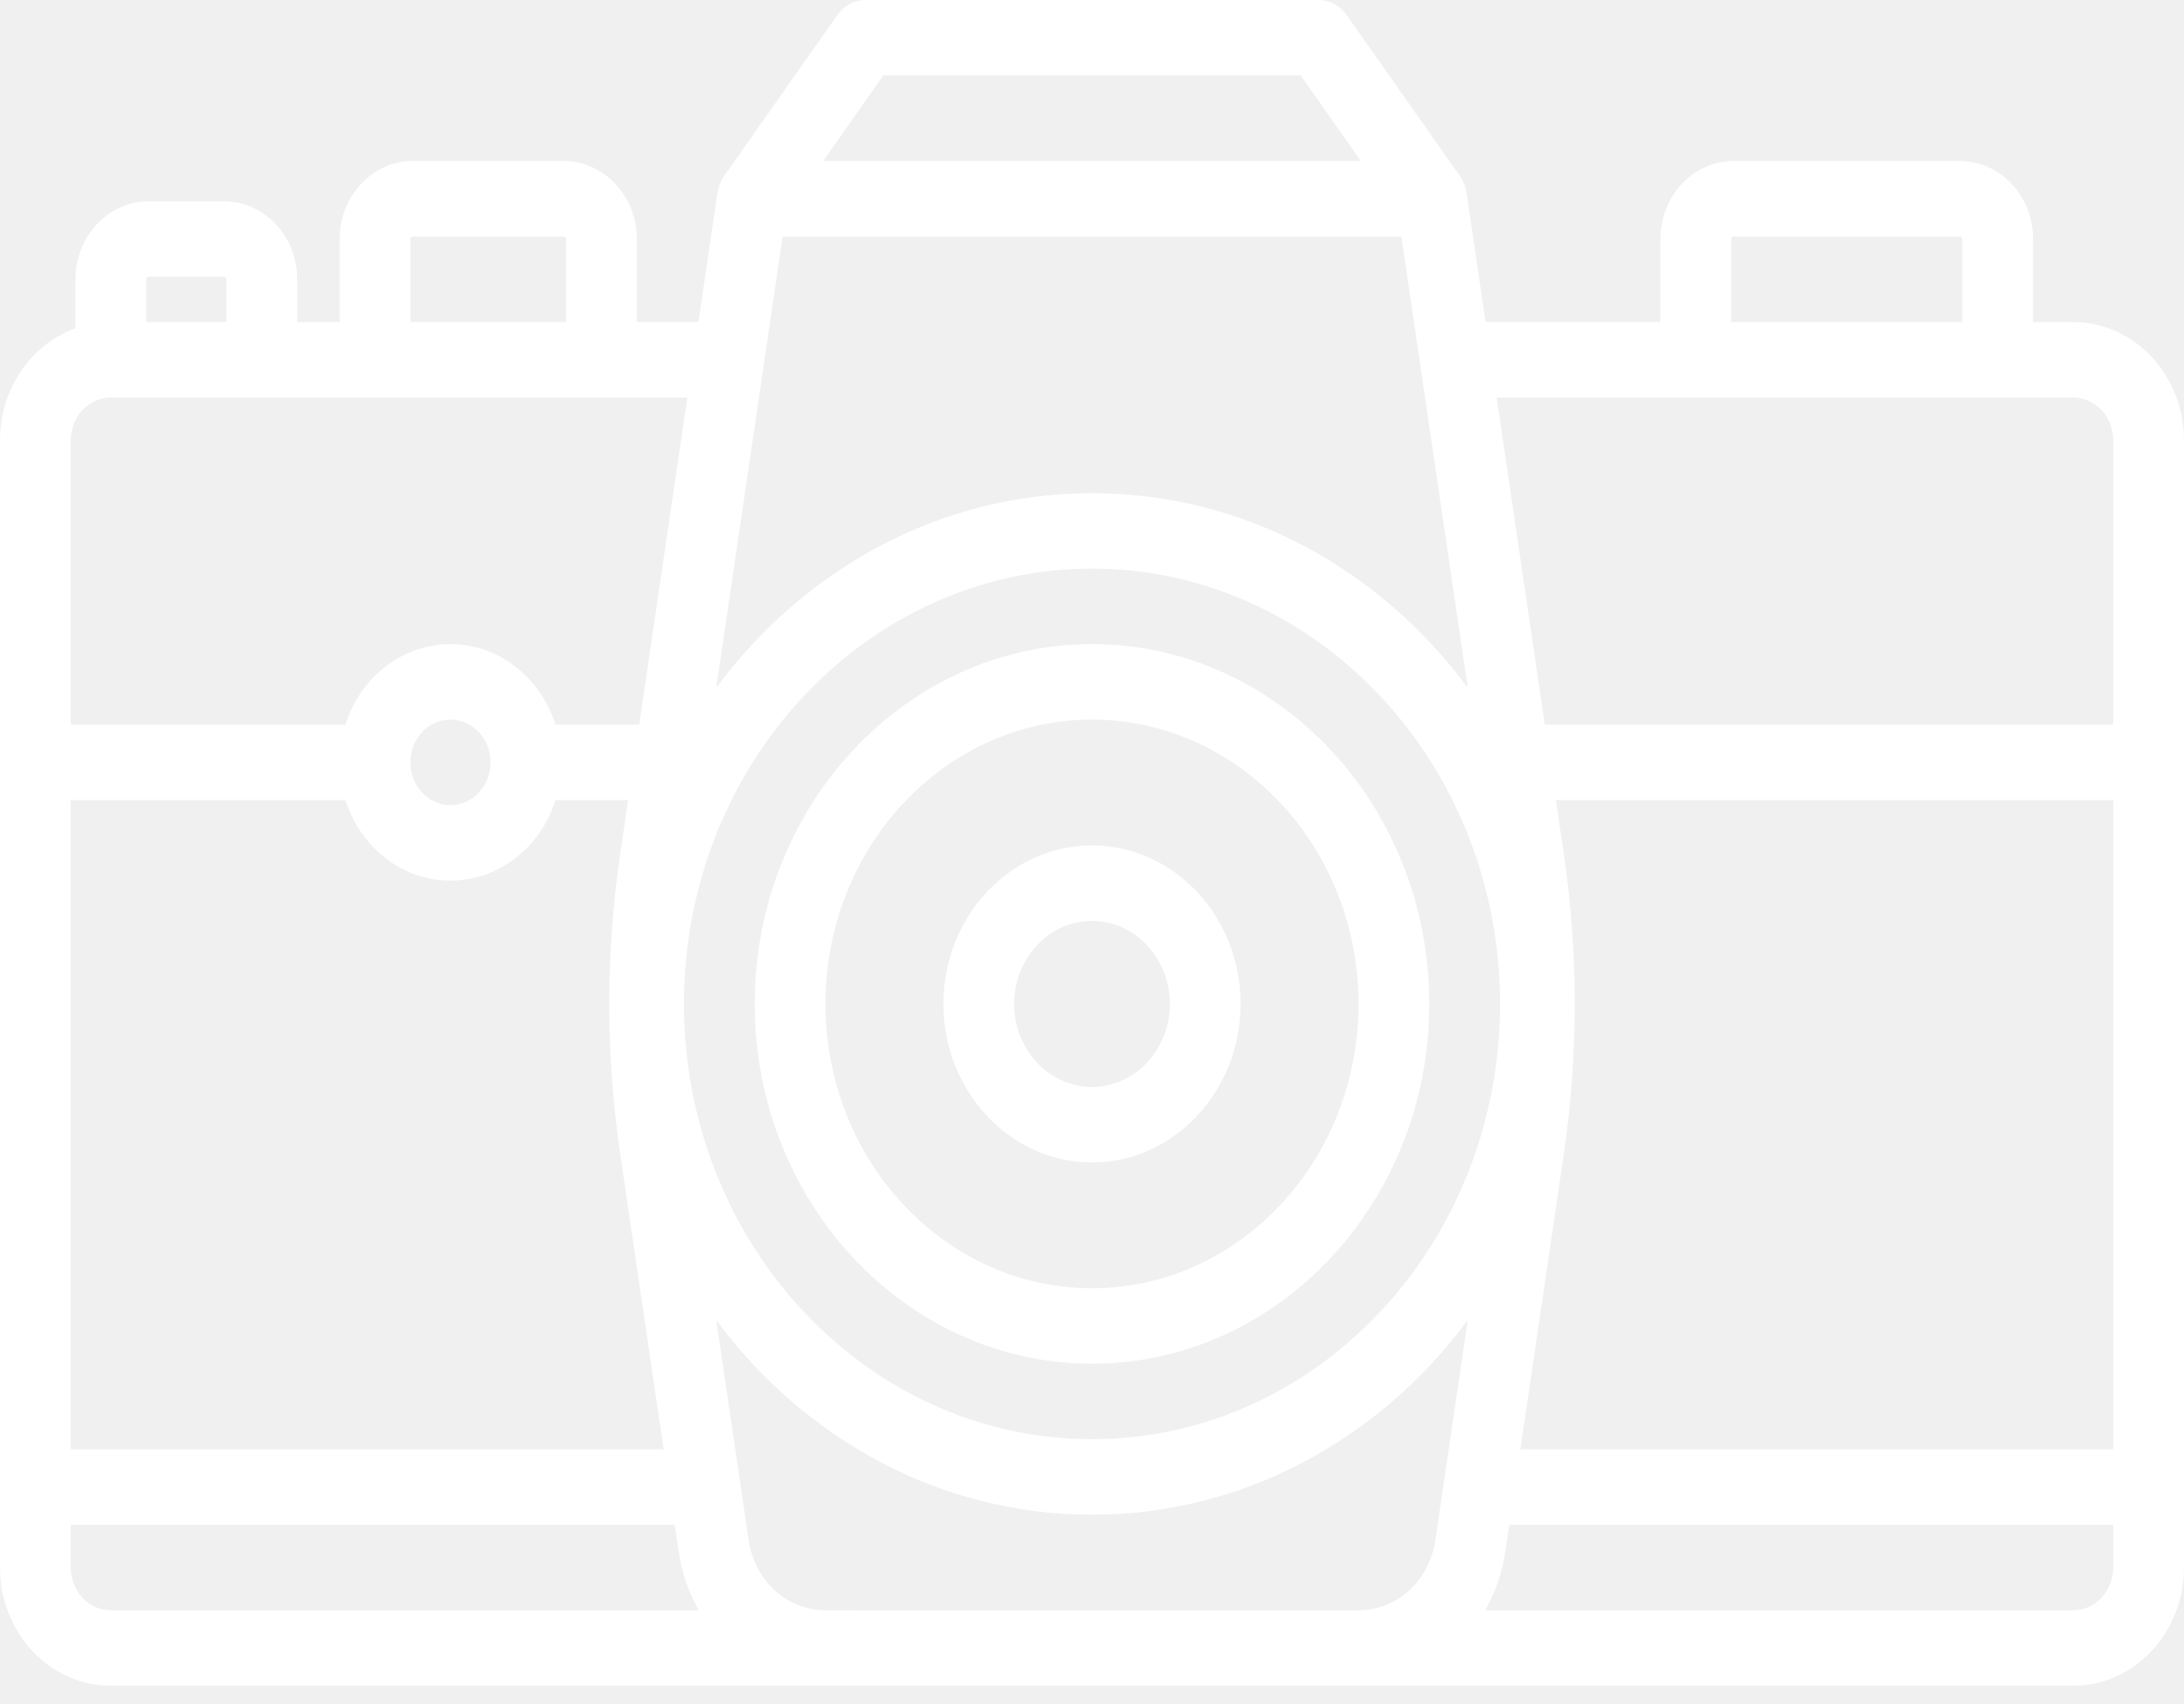
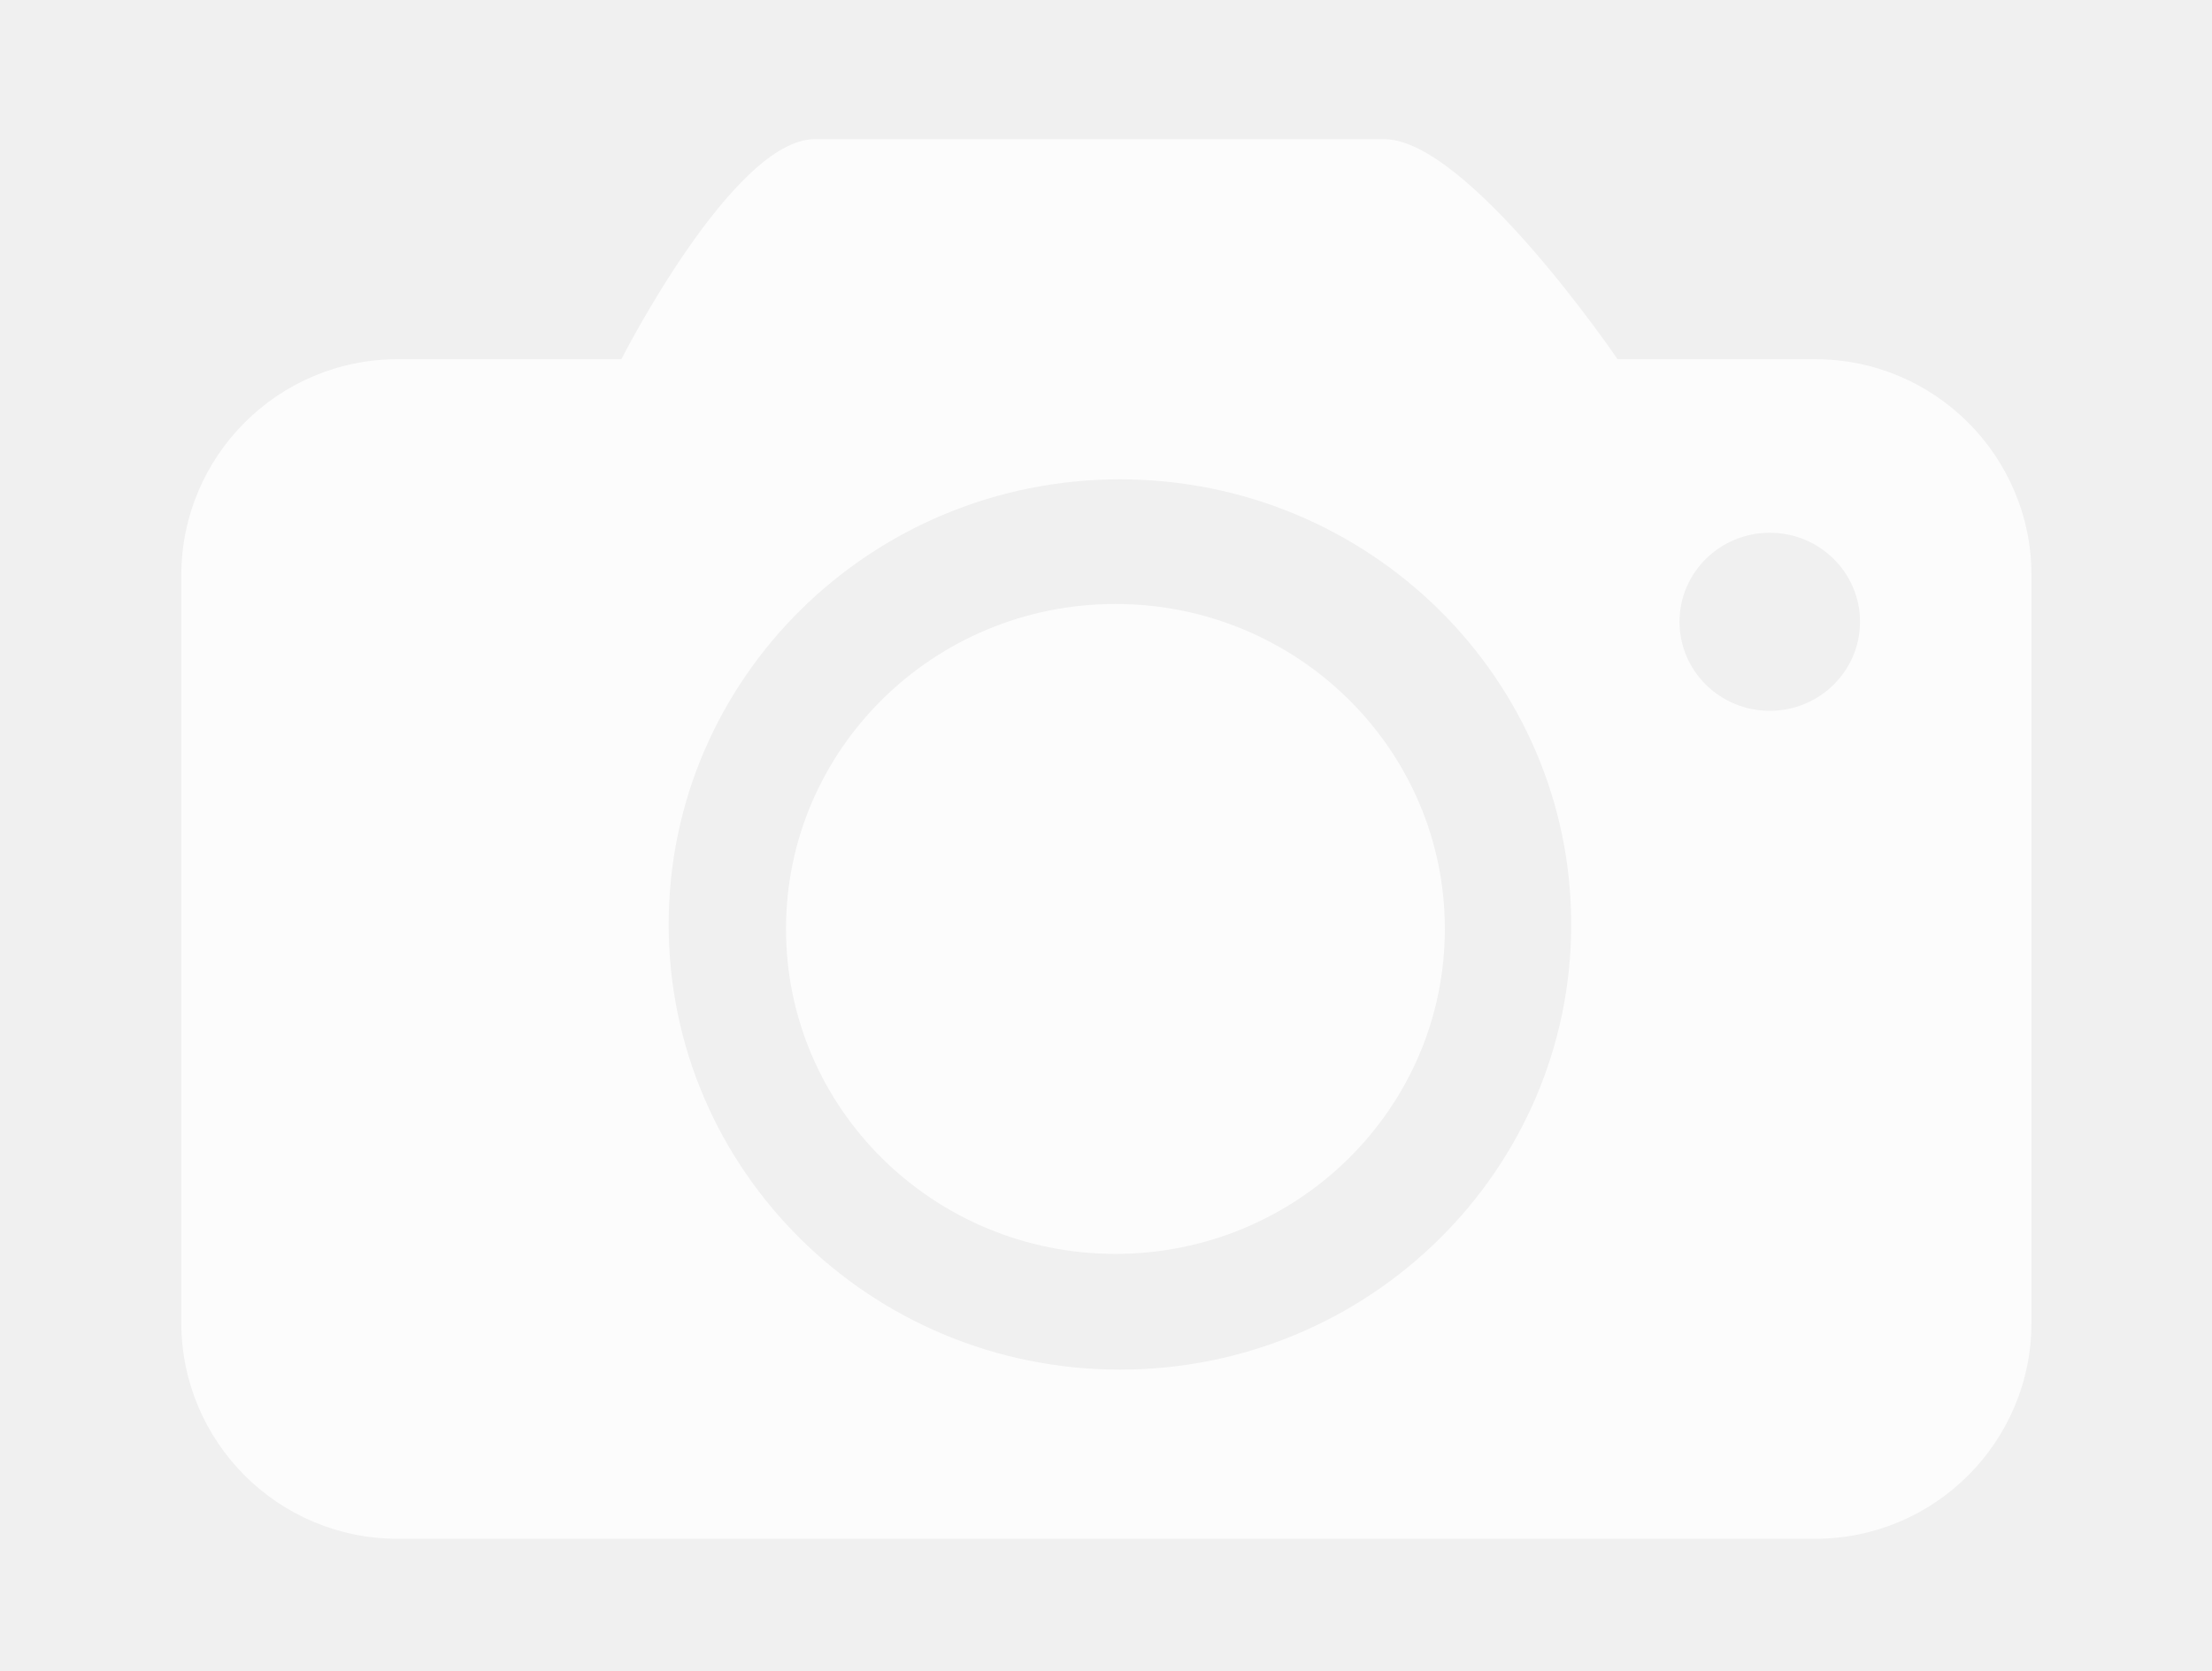
- <svg xmlns="http://www.w3.org/2000/svg" width="100px" height="78px" viewBox="0 0 100 78" version="1.1">
+ <svg xmlns="http://www.w3.org/2000/svg" width="225px" height="170px" viewBox="0 0 225 170" version="1.1">
  <defs />
-   <g id="Page-1" stroke="none" stroke-width="1" fill="none" fill-rule="evenodd">
-     <path d="M94.924,14.742 L93.089,14.742 L93.089,10.941 C93.089,8.972 91.587,7.371 89.741,7.371 L79.374,7.371 C77.528,7.371 76.026,8.972 76.026,10.941 L76.026,14.742 L68.021,14.742 L67.154,8.851 C67.153,8.846 67.153,8.842 67.152,8.838 L67.151,8.831 C67.149,8.815 67.145,8.8 67.142,8.785 C67.13,8.712 67.113,8.639 67.091,8.568 C67.087,8.554 67.084,8.54 67.079,8.526 C67.072,8.506 67.064,8.486 67.056,8.465 C67.045,8.434 67.034,8.403 67.021,8.374 C67.013,8.355 67.004,8.338 66.995,8.32 C66.98,8.288 66.965,8.257 66.948,8.226 C66.939,8.209 66.929,8.193 66.919,8.177 C66.901,8.146 66.881,8.115 66.861,8.085 C66.856,8.078 66.852,8.07 66.847,8.062 L61.663,0.691 C61.357,0.256 60.877,0 60.367,0 L39.633,0 C39.123,0 38.643,0.256 38.337,0.691 L33.153,8.062 C33.148,8.07 33.144,8.078 33.139,8.085 C33.119,8.115 33.099,8.146 33.081,8.177 C33.071,8.193 33.061,8.21 33.052,8.226 C33.035,8.257 33.02,8.288 33.005,8.32 C32.996,8.338 32.987,8.356 32.979,8.374 C32.966,8.404 32.955,8.435 32.944,8.465 C32.936,8.486 32.928,8.506 32.921,8.526 C32.916,8.54 32.913,8.554 32.909,8.568 C32.887,8.64 32.871,8.712 32.858,8.785 C32.855,8.8 32.851,8.815 32.849,8.831 L32.848,8.838 C32.847,8.843 32.847,8.847 32.846,8.851 L31.979,14.742 L29.158,14.742 L29.158,10.941 C29.158,8.972 27.656,7.371 25.81,7.371 L18.898,7.371 C17.052,7.371 15.551,8.972 15.551,10.941 L15.551,14.742 L13.607,14.742 L13.607,12.784 C13.607,10.815 12.105,9.214 10.259,9.214 L6.803,9.214 C4.957,9.214 3.456,10.815 3.456,12.784 L3.456,15.026 C1.449,15.749 0,17.774 0,20.155 L0,71.753 C0,74.738 2.277,77.166 5.076,77.166 L39.632,77.166 L39.633,77.166 L62.202,77.166 L94.924,77.166 C97.723,77.166 100,74.738 100,71.753 L100,20.155 C100,17.17 97.723,14.742 94.924,14.742 L94.924,14.742 L94.924,14.742 L94.924,14.742 L94.924,14.742 Z M3.24,36.625 L15.817,36.625 C16.495,38.765 18.394,40.31 20.626,40.31 C22.859,40.31 24.758,38.765 25.435,36.625 L28.759,36.625 L28.401,39.063 C28.066,41.335 27.897,43.653 27.897,45.954 C27.897,48.255 28.066,50.573 28.401,52.845 L30.386,66.34 L3.24,66.34 L3.24,36.625 L3.24,36.625 L3.24,36.625 L3.24,36.625 L3.24,36.625 Z M18.79,34.897 C18.79,33.818 19.614,32.939 20.626,32.939 C21.639,32.939 22.462,33.818 22.462,34.897 C22.462,35.977 21.639,36.855 20.626,36.855 C19.614,36.855 18.79,35.977 18.79,34.897 L18.79,34.897 L18.79,34.897 L18.79,34.897 L18.79,34.897 Z M35.835,10.826 L64.165,10.826 L67.204,31.48 C63.186,26.059 56.968,22.574 50,22.574 C43.032,22.574 36.814,26.059 32.796,31.48 L35.835,10.826 L35.835,10.826 L35.835,10.826 L35.835,10.826 L35.835,10.826 Z M31.317,45.954 C31.317,34.967 39.698,26.029 50,26.029 C60.302,26.029 68.683,34.967 68.683,45.954 C68.683,56.941 60.302,65.879 50,65.879 C39.698,65.879 31.317,56.941 31.317,45.954 L31.317,45.954 L31.317,45.954 L31.317,45.954 L31.317,45.954 Z M71.6,52.845 C71.934,50.573 72.103,48.255 72.103,45.954 C72.103,43.653 71.934,41.335 71.6,39.063 L71.241,36.625 L96.76,36.625 L96.76,66.34 L69.614,66.34 L71.6,52.845 L71.6,52.845 L71.6,52.845 L71.6,52.845 L71.6,52.845 Z M79.266,10.941 C79.266,10.878 79.314,10.826 79.374,10.826 L89.741,10.826 C89.8,10.826 89.849,10.878 89.849,10.941 L89.849,14.742 L79.266,14.742 L79.266,10.941 L79.266,10.941 L79.266,10.941 L79.266,10.941 L79.266,10.941 Z M94.924,18.197 C95.937,18.197 96.76,19.075 96.76,20.155 L96.76,33.17 L70.732,33.17 L68.529,18.197 L94.924,18.197 L94.924,18.197 L94.924,18.197 L94.924,18.197 L94.924,18.197 Z M40.443,3.455 L59.557,3.455 L62.311,7.371 L37.689,7.371 L40.443,3.455 L40.443,3.455 L40.443,3.455 L40.443,3.455 L40.443,3.455 Z M18.79,10.941 C18.79,10.878 18.839,10.826 18.898,10.826 L25.81,10.826 C25.869,10.826 25.918,10.878 25.918,10.941 L25.918,14.742 L18.79,14.742 L18.79,10.941 L18.79,10.941 L18.79,10.941 L18.79,10.941 L18.79,10.941 Z M6.803,12.669 L10.259,12.669 C10.319,12.669 10.367,12.72 10.367,12.784 L10.367,14.742 L6.695,14.742 L6.695,12.784 C6.695,12.72 6.744,12.669 6.803,12.669 L6.803,12.669 L6.803,12.669 L6.803,12.669 L6.803,12.669 Z M5.076,18.197 L31.471,18.197 L29.268,33.17 L25.435,33.17 C24.758,31.03 22.859,29.484 20.626,29.484 C18.394,29.484 16.495,31.03 15.817,33.17 L3.24,33.17 L3.24,20.155 C3.24,19.075 4.063,18.197 5.076,18.197 L5.076,18.197 L5.076,18.197 L5.076,18.197 L5.076,18.197 Z M3.24,71.753 L3.24,69.795 L30.895,69.795 L31.077,71.034 C31.221,72.011 31.54,72.914 31.995,73.711 L5.076,73.711 C4.063,73.711 3.24,72.832 3.24,71.753 L3.24,71.753 L3.24,71.753 L3.24,71.753 L3.24,71.753 Z M39.633,73.711 L37.797,73.71 C36.031,73.71 34.551,72.359 34.278,70.499 L32.796,60.428 C36.814,65.849 43.032,69.334 50,69.334 C56.968,69.334 63.186,65.849 67.204,60.428 L65.722,70.499 C65.449,72.36 63.968,73.711 62.202,73.711 L39.633,73.711 L39.633,73.711 L39.633,73.711 L39.633,73.711 L39.633,73.711 Z M94.924,73.711 L68.005,73.711 C68.46,72.914 68.779,72.012 68.923,71.035 L69.105,69.795 L96.76,69.795 L96.76,71.753 C96.76,72.832 95.937,73.711 94.924,73.711 L94.924,73.711 L94.924,73.711 L94.924,73.711 Z M50,62.424 C58.515,62.424 65.443,55.035 65.443,45.954 C65.443,36.873 58.515,29.484 50,29.484 C41.485,29.484 34.557,36.873 34.557,45.954 C34.557,55.035 41.485,62.424 50,62.424 L50,62.424 L50,62.424 L50,62.424 Z M50,32.939 C56.729,32.939 62.203,38.778 62.203,45.954 C62.203,53.13 56.729,58.969 50,58.969 C43.271,58.969 37.797,53.13 37.797,45.954 C37.797,38.778 43.271,32.939 50,32.939 L50,32.939 L50,32.939 L50,32.939 Z M50,53.21 C53.751,53.21 56.803,49.955 56.803,45.954 C56.803,41.953 53.751,38.698 50,38.698 C46.249,38.698 43.197,41.953 43.197,45.954 C43.197,49.955 46.249,53.21 50,53.21 L50,53.21 L50,53.21 L50,53.21 Z M50,42.153 C51.965,42.153 53.564,43.858 53.564,45.954 C53.564,48.05 51.965,49.755 50,49.755 C48.035,49.755 46.436,48.05 46.436,45.954 C46.436,43.858 48.035,42.153 50,42.153 L50,42.153 L50,42.153 L50,42.153 Z" id="technology" fill="#FFFFFF" />
+   <g id="Page-1" stroke="none" stroke-width="1" fill="none" fill-rule="evenodd" opacity="0.8">
+     <g id="camera" fill="#FFFFFF">
+       <path d="M18.443,58.542 C18.443,46.395 28.294,36.547 40.447,36.547 L63.205,36.547 C63.205,36.547 74.567,14.157 82.888,14.157 C91.209,14.157 132.234,14.157 140.778,14.157 C149.323,14.157 164.534,36.547 164.534,36.547 L184.631,36.547 C196.786,36.547 206.639,46.394 206.639,58.542 L206.639,134.564 C206.639,146.711 196.786,156.558 184.636,156.558 L40.446,156.558 C28.294,156.558 18.443,146.712 18.443,134.564 L18.443,58.542 Z M180.016,72.319 C185.087,72.319 189.197,68.263 189.197,63.261 C189.197,58.258 185.087,54.203 180.016,54.203 C174.946,54.203 170.836,58.258 170.836,63.261 C170.836,68.263 174.946,72.319 180.016,72.319 Z M113.918,139.348 C139.269,139.348 159.82,119.071 159.82,94.058 C159.82,69.045 139.269,48.768 113.918,48.768 C88.567,48.768 68.016,69.045 68.016,94.058 C68.016,119.071 88.567,139.348 113.918,139.348 Z" id="Combined-Shape" />
+       <ellipse id="Oval-31" cx="113.459" cy="94.511" rx="33.508" ry="33.062" />
+     </g>
  </g>
</svg>
